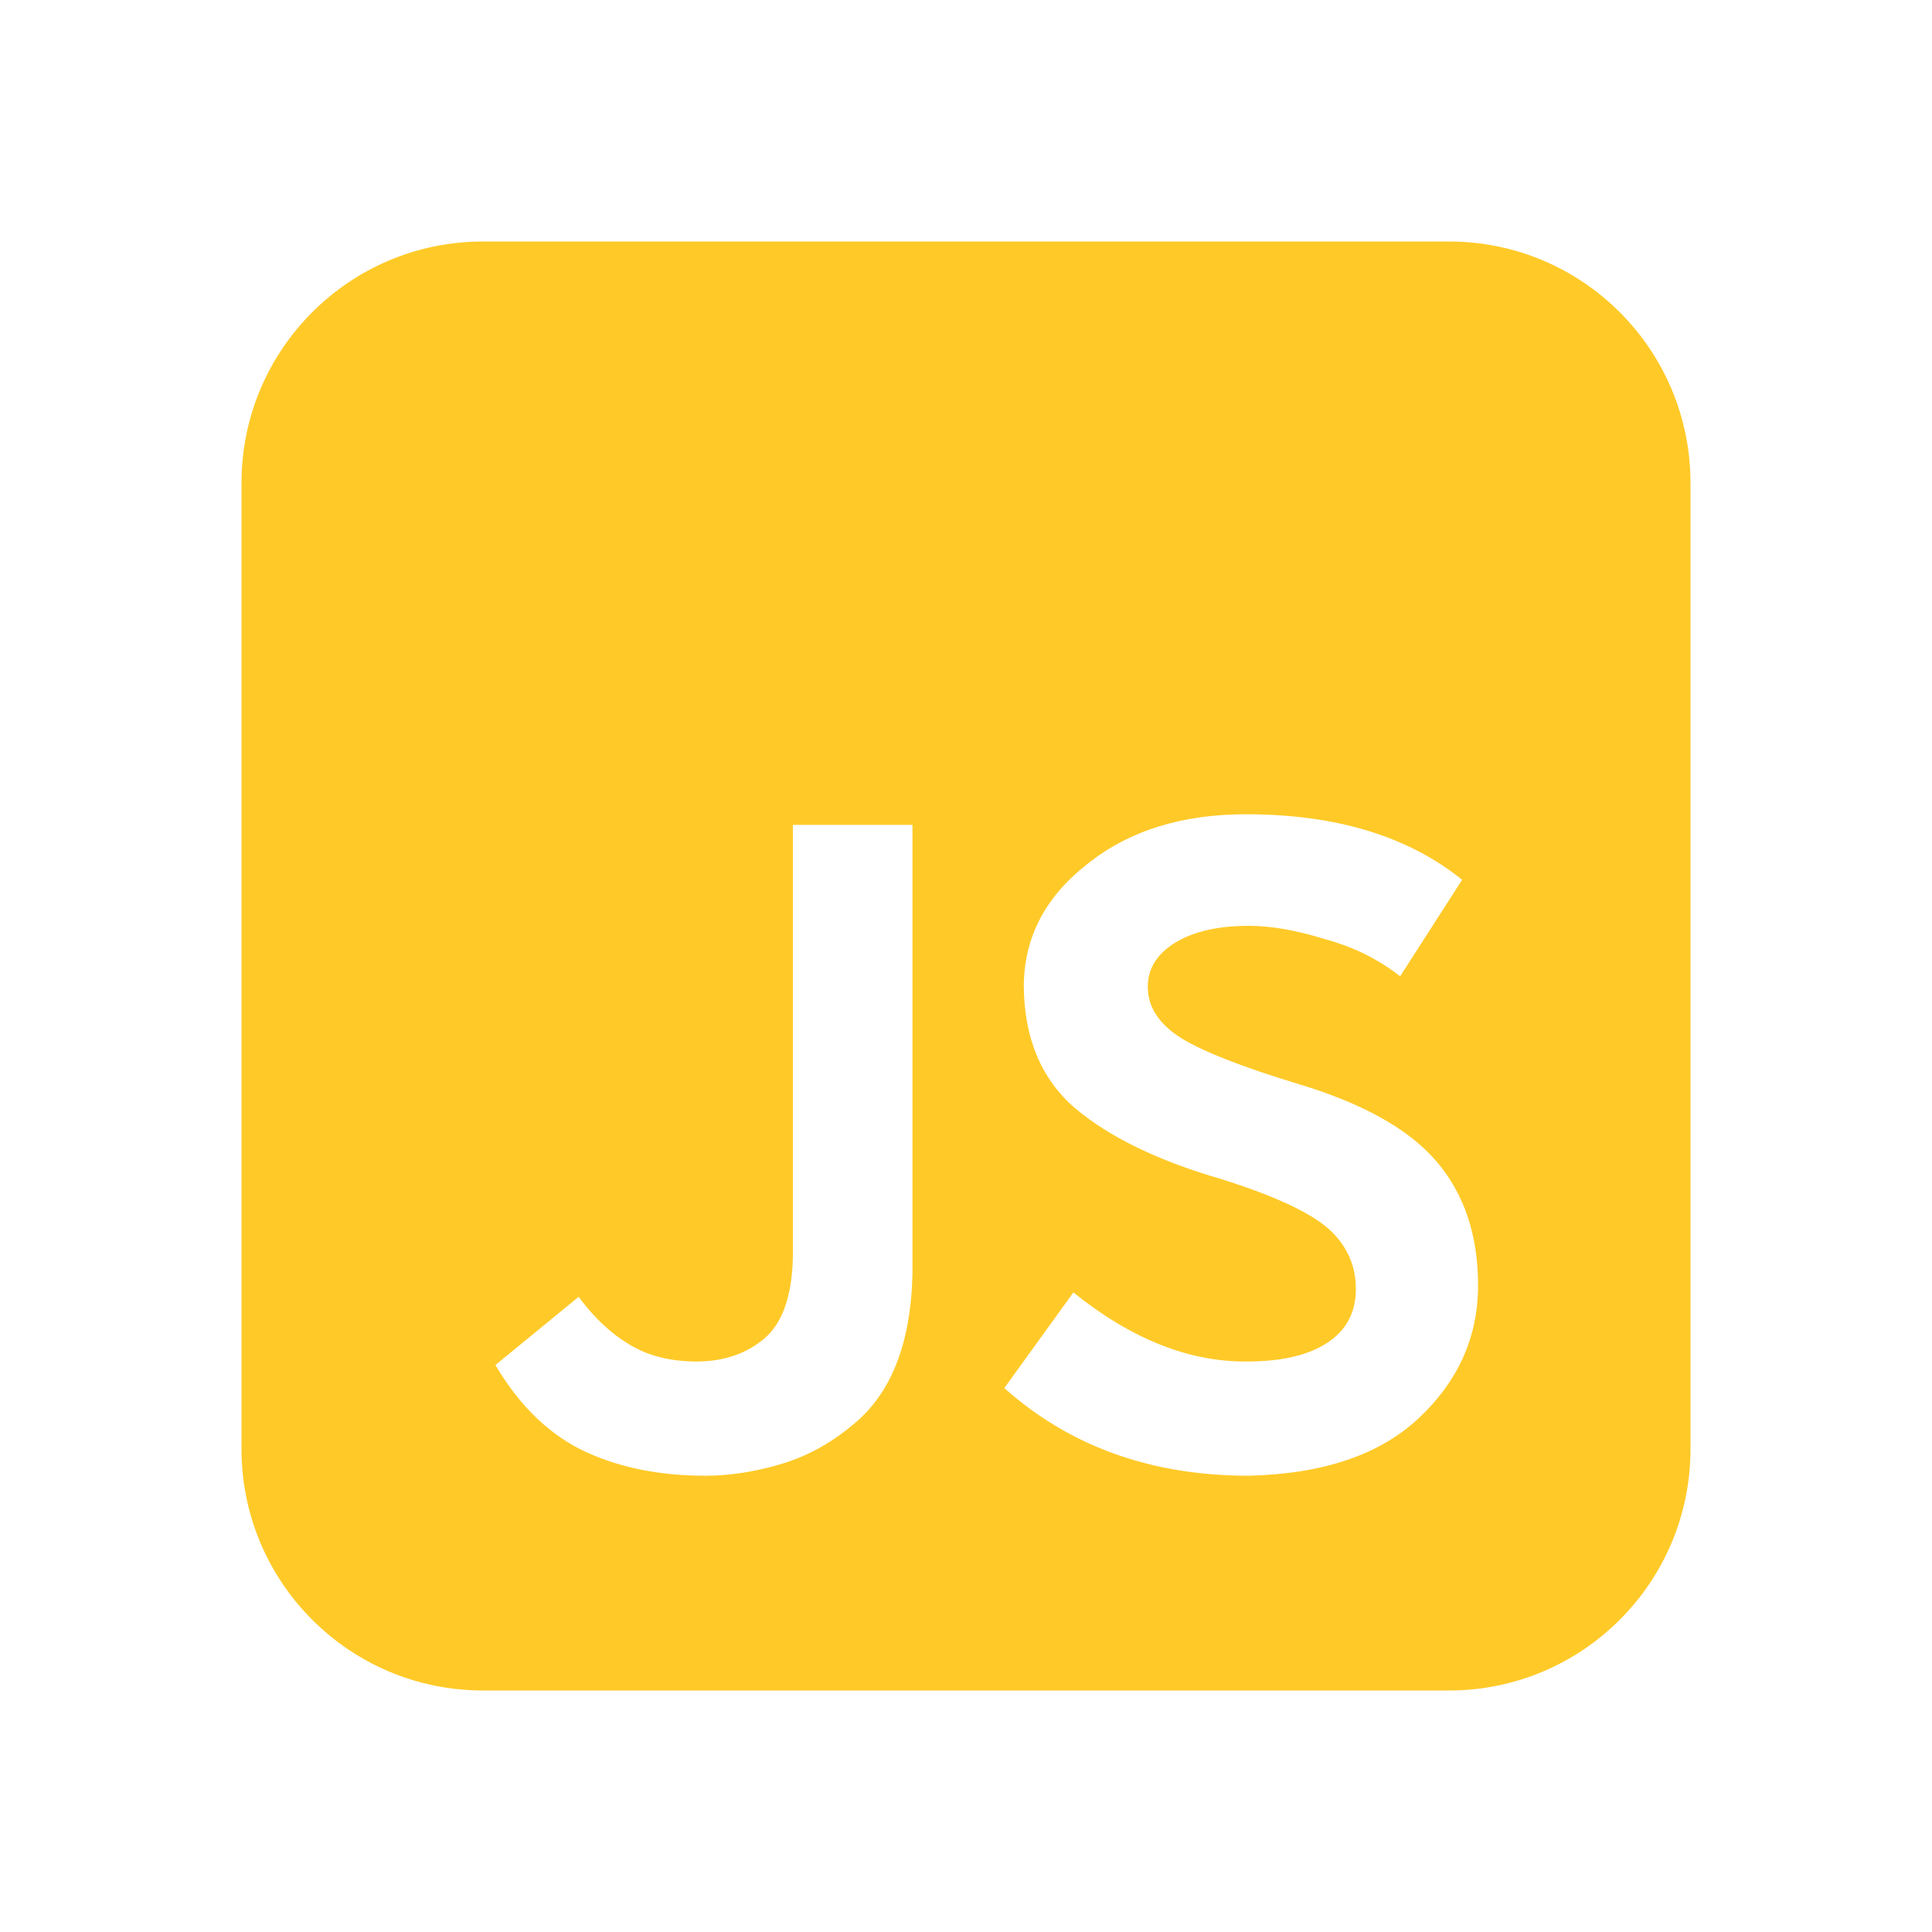
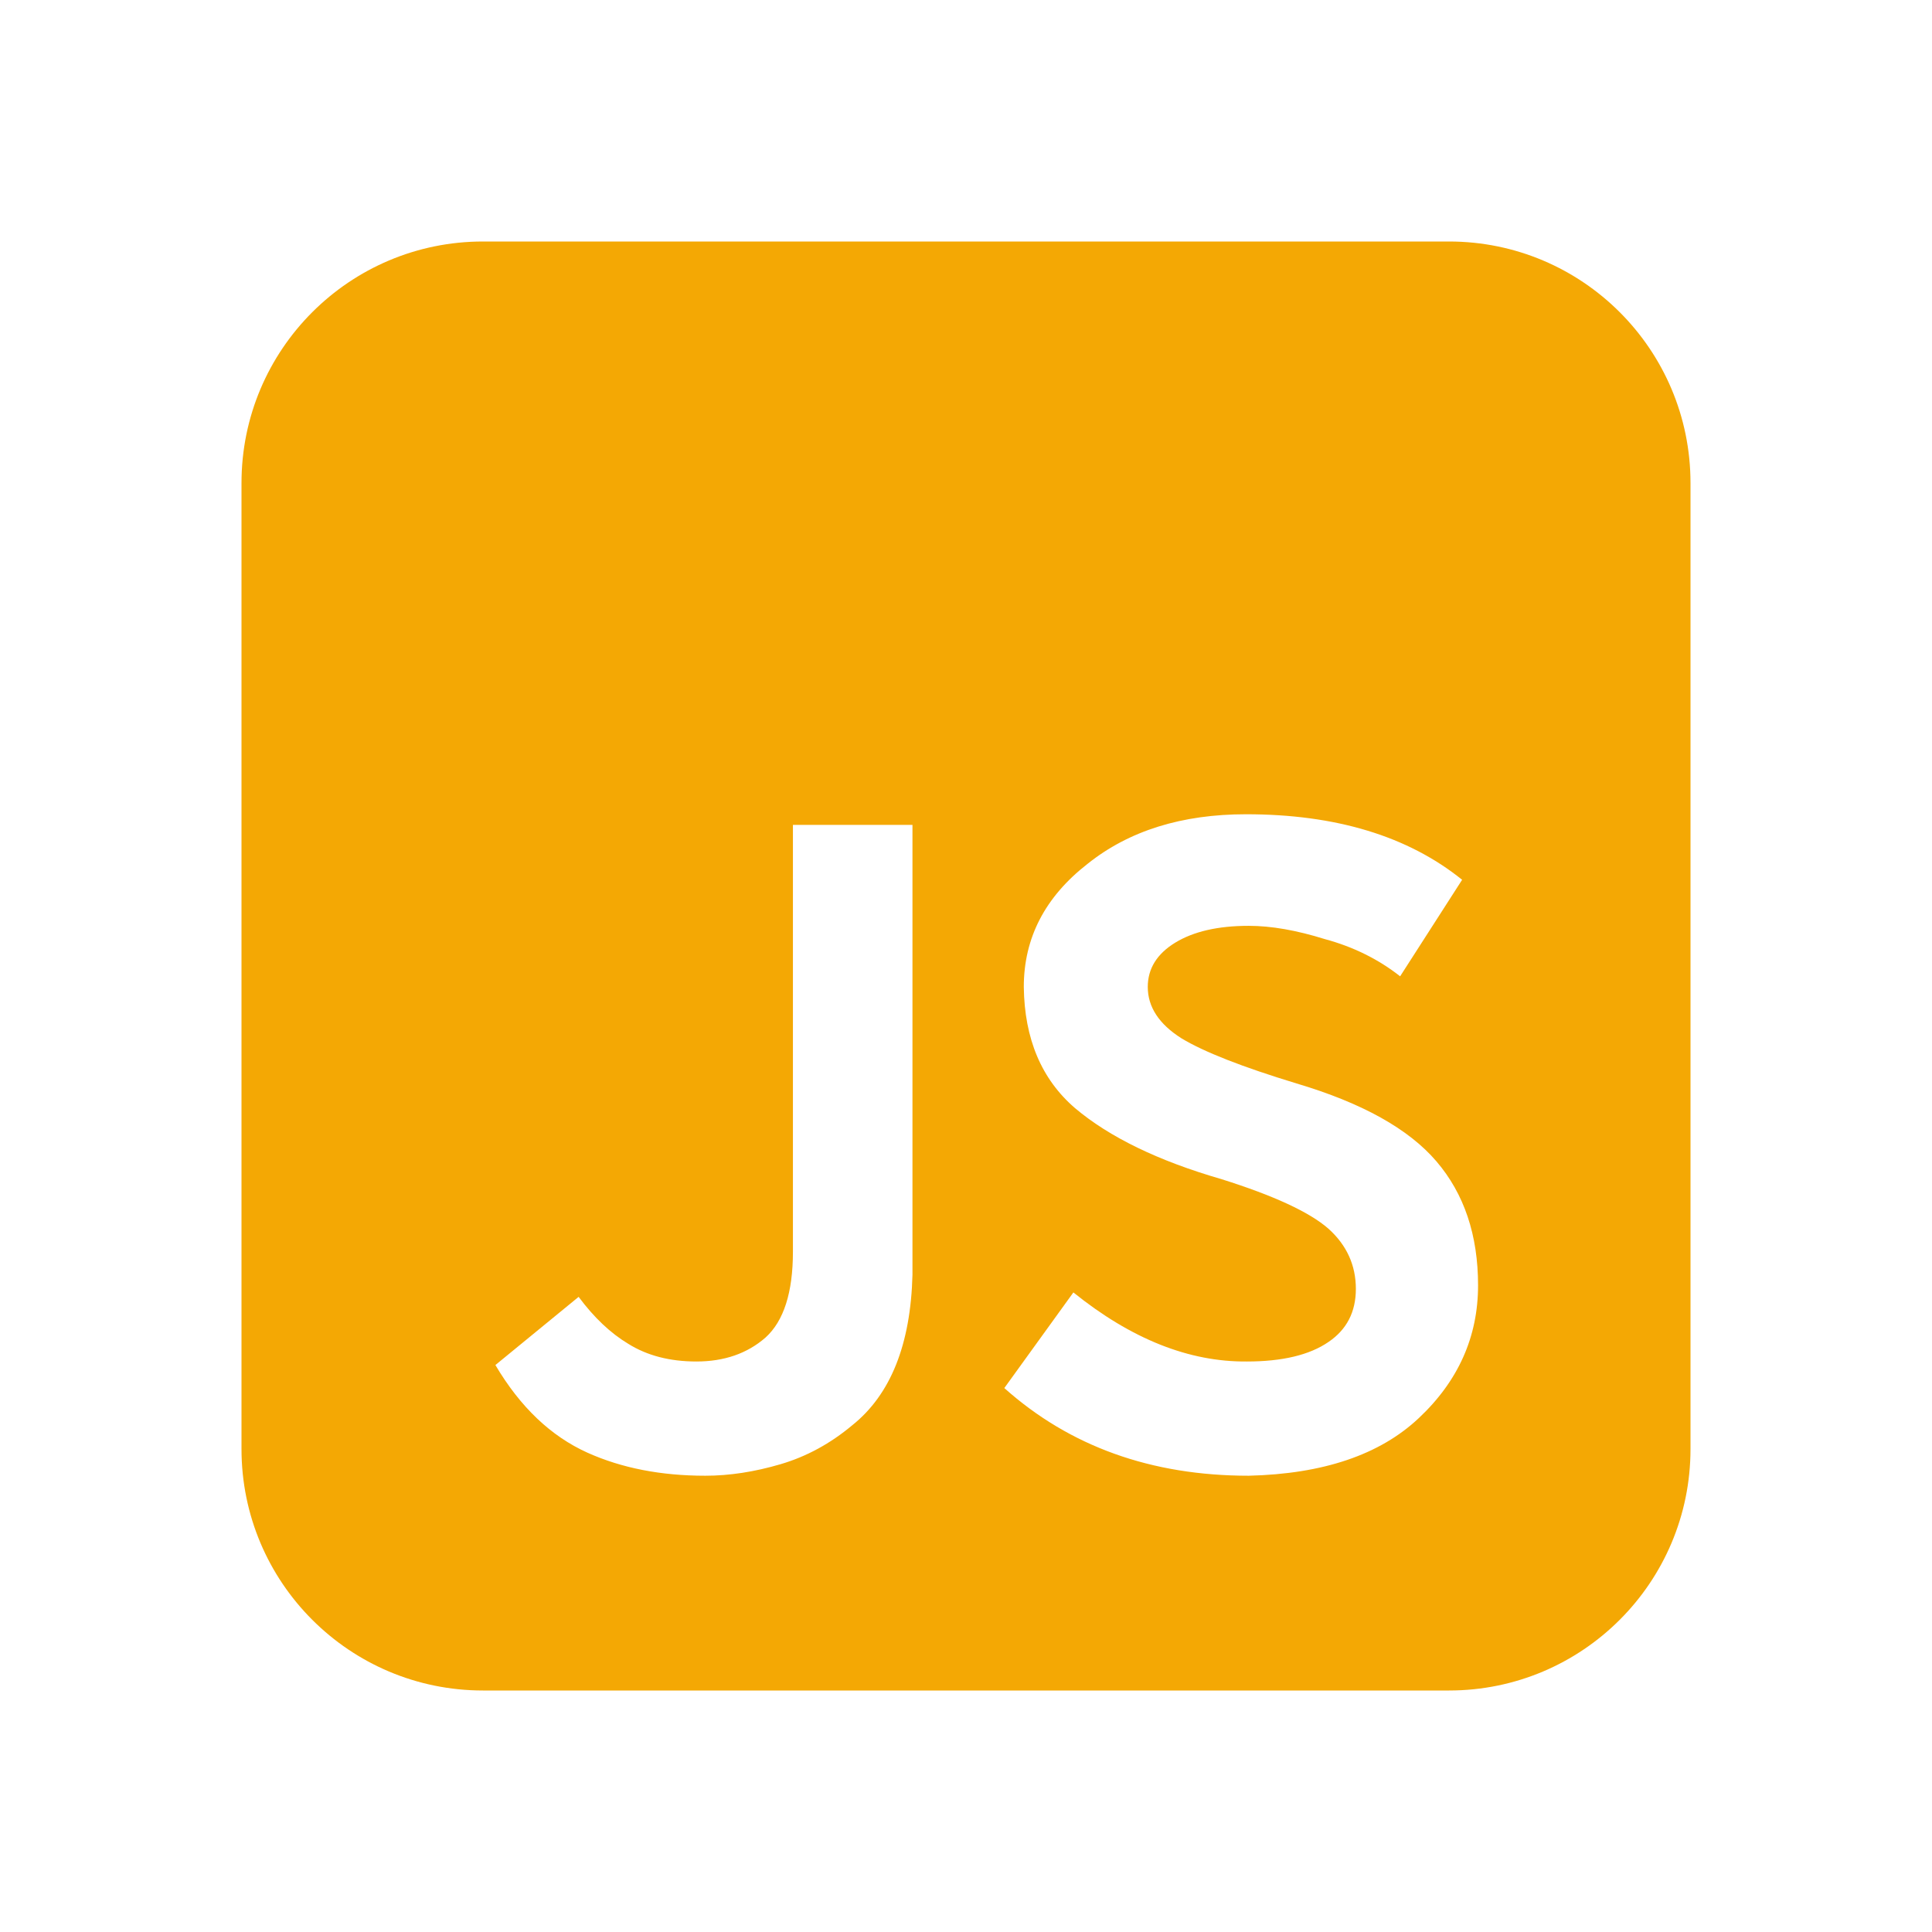
- <svg xmlns="http://www.w3.org/2000/svg" stroke="currentColor" fill="#ffca28" stroke-width="0" viewBox="0 0 24 24" height="1em" width="1em">
+ <svg xmlns="http://www.w3.org/2000/svg" stroke="currentColor" fill="#f4a804" stroke-width="0" viewBox="0 0 24 24" height="1em" width="1em">
  <path d="M6 3C4.343 3 3 4.343 3 6V18C3 19.657 4.343 21 6 21H18C19.657 21 21 19.657 21 18V6C21 4.343 19.657 3 18 3H6ZM13.334 16.055C14.053 16.634 14.772 16.92 15.49 16.913C15.93 16.913 16.268 16.832 16.502 16.671C16.73 16.517 16.843 16.297 16.843 16.011C16.843 15.718 16.73 15.468 16.502 15.263C16.268 15.058 15.824 14.852 15.171 14.647C14.387 14.42 13.782 14.126 13.356 13.767C12.938 13.408 12.726 12.905 12.718 12.26C12.718 11.651 12.982 11.142 13.51 10.731C14.024 10.32 14.68 10.115 15.479 10.115C16.594 10.115 17.489 10.386 18.163 10.929L17.393 12.128C17.122 11.915 16.81 11.761 16.458 11.666C16.106 11.556 15.791 11.501 15.512 11.501C15.131 11.501 14.827 11.571 14.599 11.71C14.372 11.849 14.258 12.033 14.258 12.26C14.258 12.509 14.398 12.722 14.676 12.898C14.955 13.067 15.432 13.254 16.106 13.459C16.92 13.701 17.5 14.024 17.844 14.427C18.189 14.83 18.361 15.344 18.361 15.967C18.361 16.605 18.116 17.155 17.624 17.617C17.14 18.072 16.436 18.31 15.512 18.332C14.302 18.332 13.29 17.969 12.476 17.243L13.334 16.055ZM7.804 16.693C8.039 16.84 8.321 16.913 8.651 16.913C8.996 16.913 9.282 16.814 9.509 16.616C9.736 16.411 9.85 16.055 9.85 15.549V10.247H11.335V15.835C11.313 16.7 11.064 17.324 10.587 17.705C10.316 17.932 10.019 18.094 9.696 18.189C9.373 18.284 9.062 18.332 8.761 18.332C8.211 18.332 7.723 18.237 7.298 18.046C6.843 17.841 6.462 17.478 6.154 16.957L7.188 16.11C7.379 16.367 7.584 16.561 7.804 16.693Z" />
</svg>
